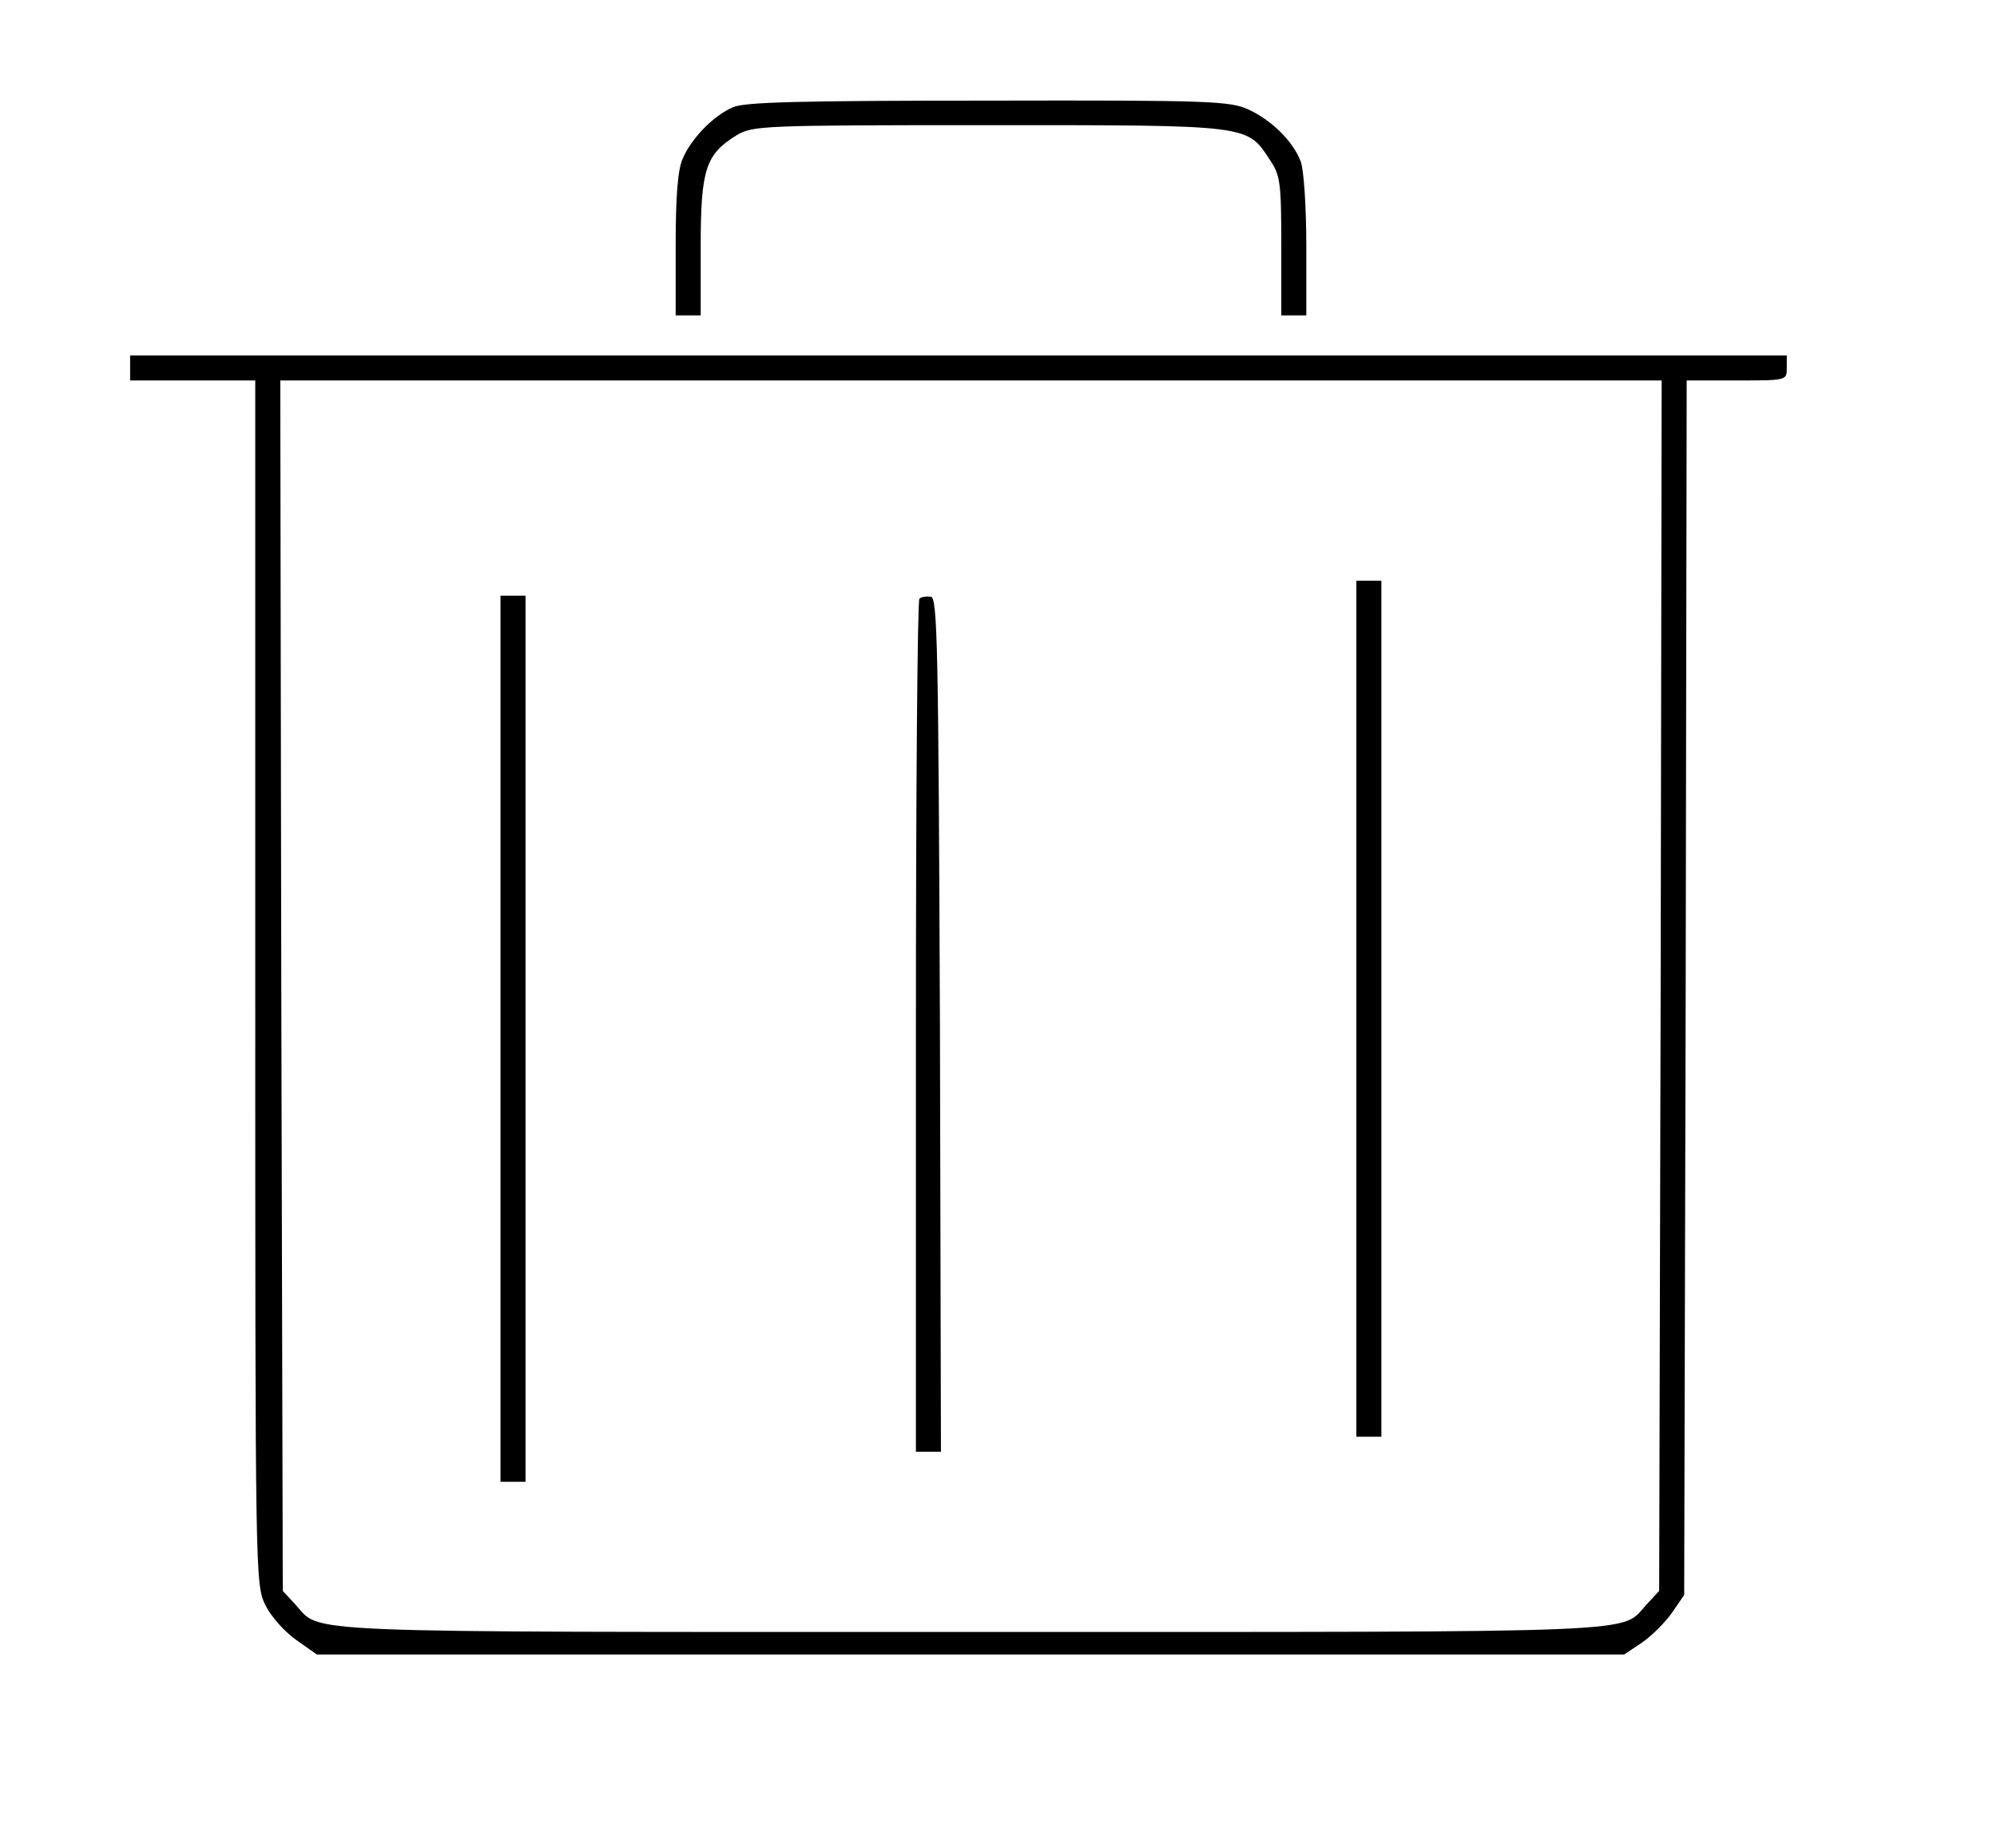
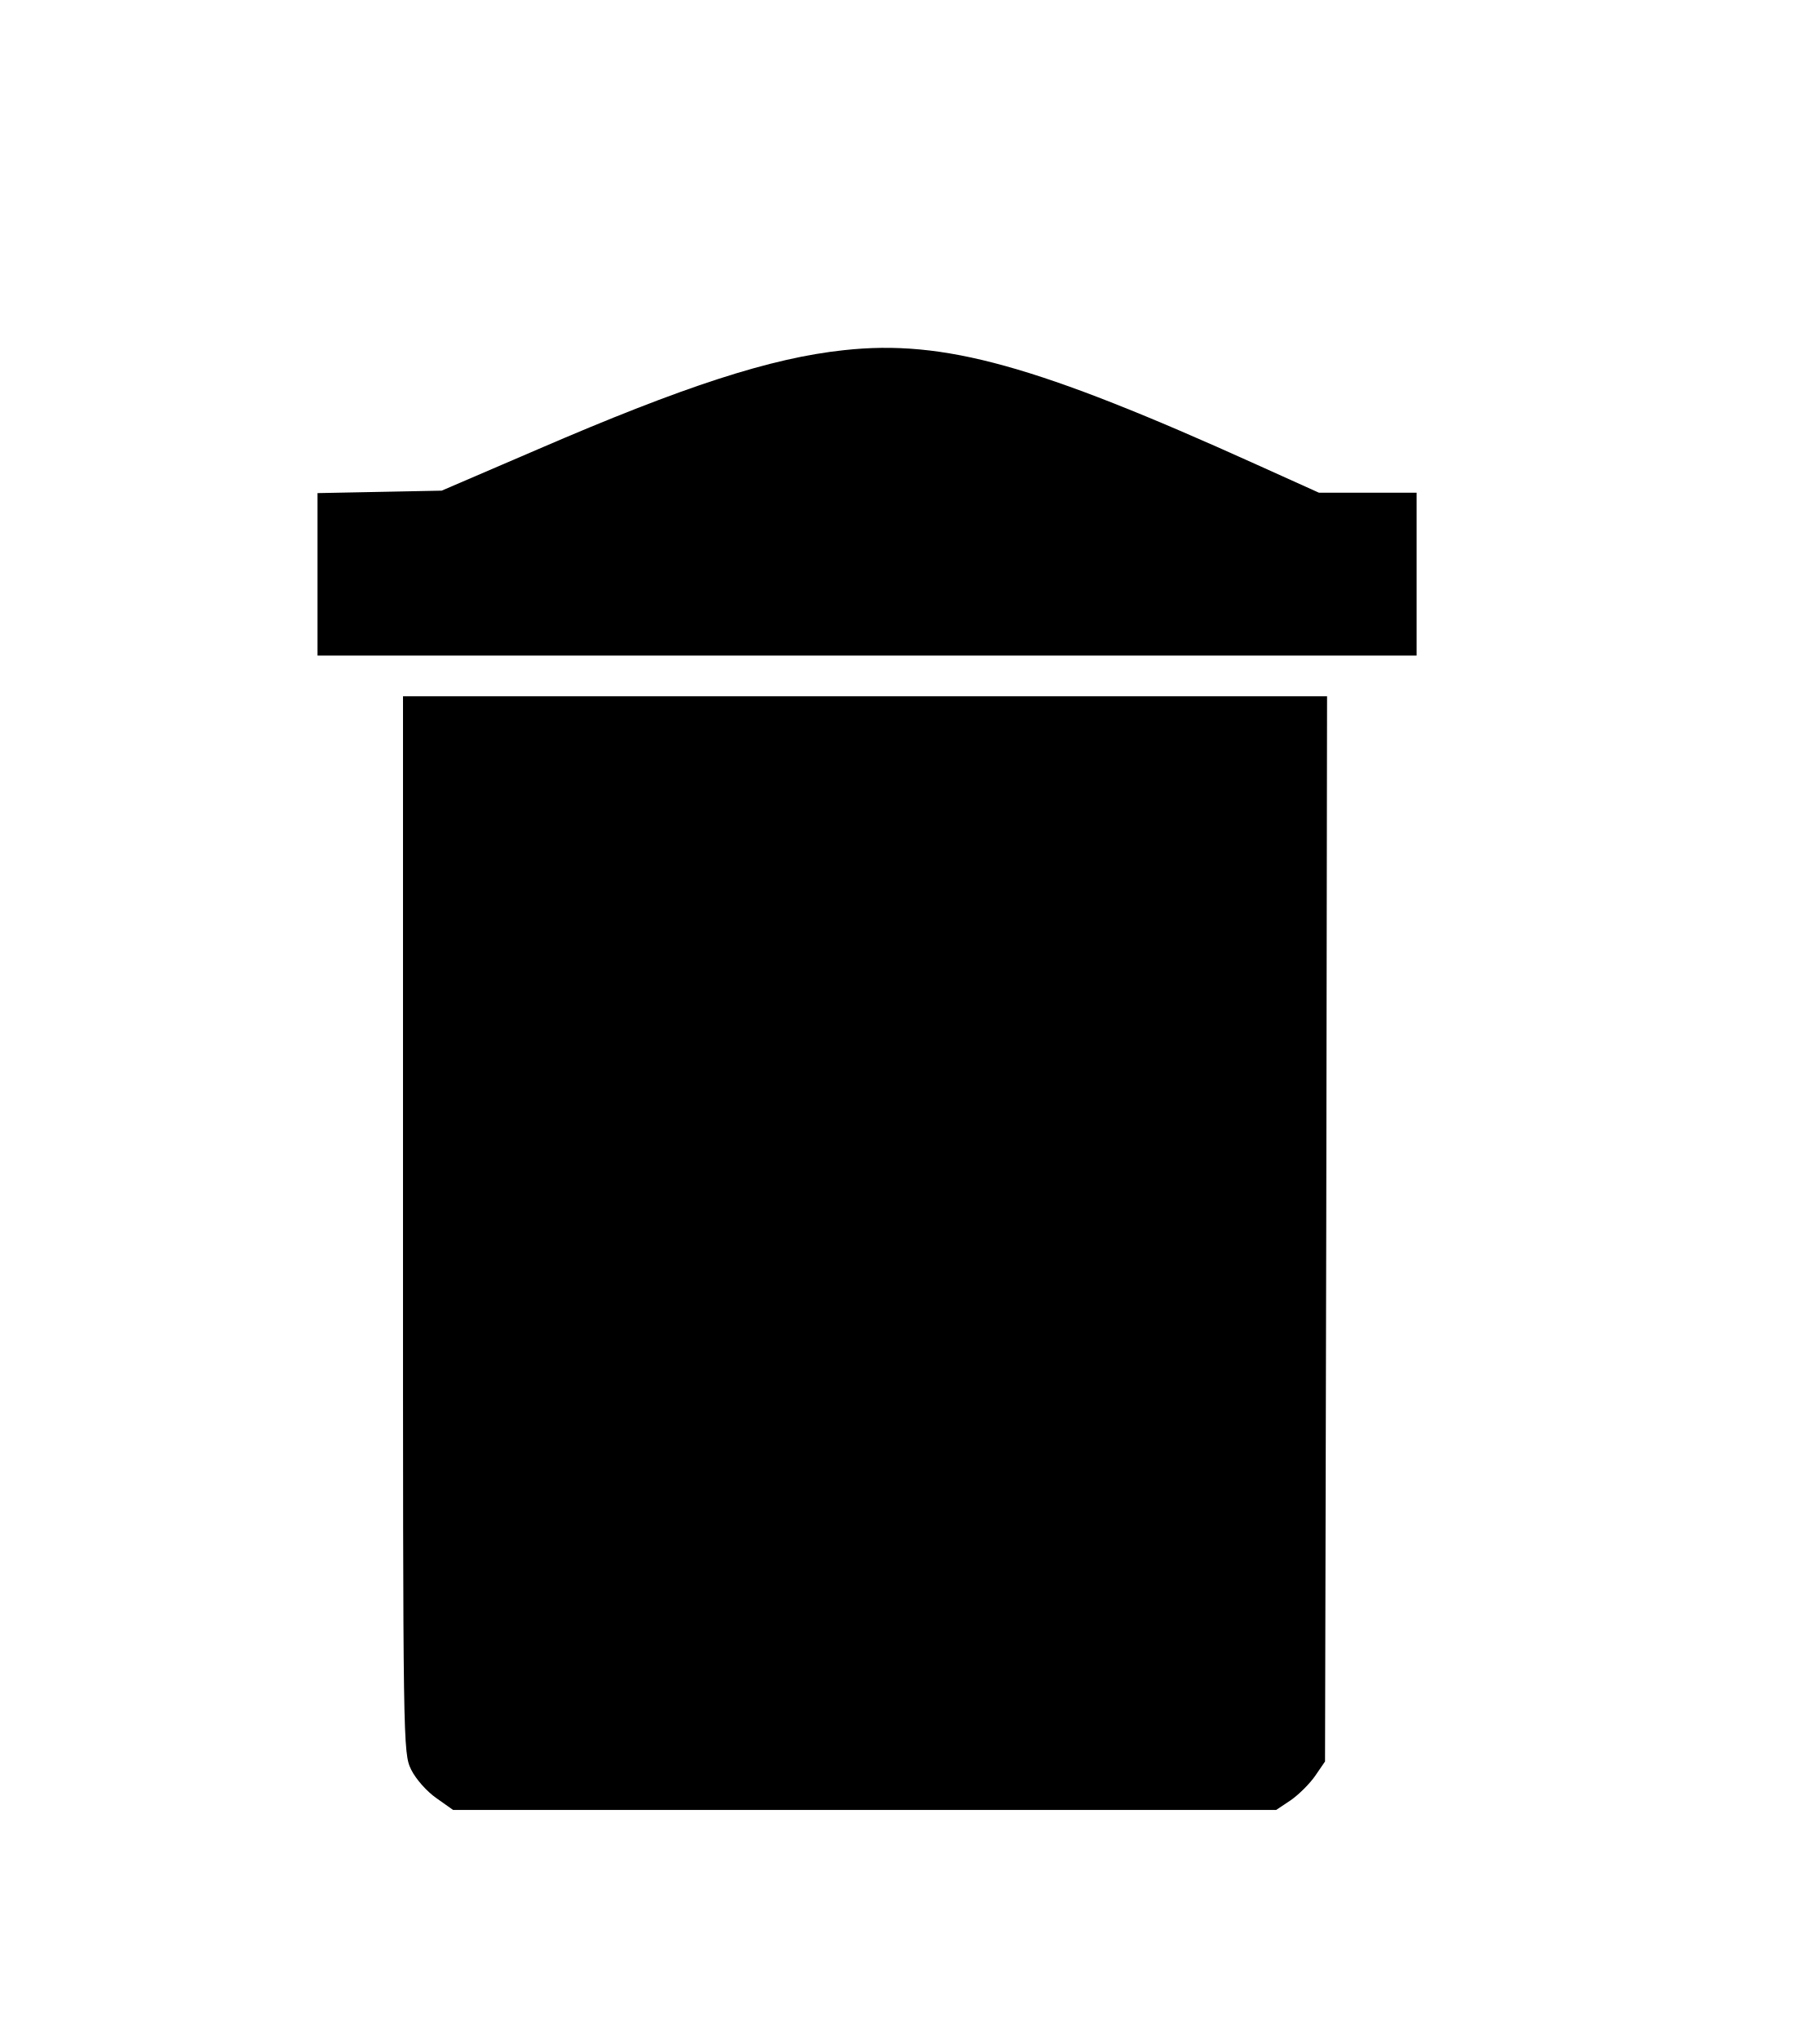
- <svg xmlns="http://www.w3.org/2000/svg" version="1.0" width="399pt" height="369pt" viewBox="0 0 399 369" preserveAspectRatio="xMidYMid meet">
-   <g transform="translate(0,369) scale(0.1,-0.1)" fill="#000000" stroke="none">
-     <path d="M1465 3476 c-40 -17 -84 -63 -101 -103 -10 -22 -14 -77 -14 -173 l0 -140 25 0 25 0 0 138 c0 154 10 184 72 222 32 19 52 20 503 20 524 0 516 1 562 -69 21 -31 23 -45 23 -172 l0 -139 25 0 25 0 0 139 c0 77 -5 152 -11 168 -15 40 -57 82 -104 104 -37 17 -74 19 -520 18 -376 0 -487 -3 -510 -13z" />
-     <path d="M260 2955 l0 -25 125 0 125 0 0 -1202 c0 -1188 0 -1202 20 -1244 12 -24 39 -54 62 -70 l41 -29 1306 0 1306 0 36 24 c20 14 47 41 60 60 l24 35 3 1213 2 1213 100 0 c100 0 100 0 100 25 l0 25 -1655 0 -1655 0 0 -25z m3058 -1234 l-3 -1209 -25 -27 c-54 -58 30 -55 -1350 -55 -1380 0 -1296 -3 -1350 55 l-25 27 -3 1209 -2 1209 1380 0 1380 0 -2 -1209z" />
-     <path d="M2710 1675 l0 -855 25 0 25 0 0 855 0 855 -25 0 -25 0 0 -855z" />
-     <path d="M1000 1615 l0 -885 25 0 25 0 0 885 0 885 -25 0 -25 0 0 -885z" />
-     <path d="M1837 2494 c-4 -4 -7 -389 -7 -856 l0 -848 25 0 25 0 -2 852 c-3 761 -5 853 -18 856 -9 1 -19 0 -23 -4z" />
+ <svg xmlns="http://www.w3.org/2000/svg" version="1.0" width="447pt" height="501pt" viewBox="0 0 447 501" preserveAspectRatio="xMidYMid meet">
+   <g transform="translate(0,501) scale(0.1,-0.1)" fill="#000000" stroke="none">
+     <path d="M2073 4150 c-179 -19 -392 -88 -753 -244 l-235 -101 -152 -3 -153 -3 0 -199 0 -200 1350 0 1350 0 0 200 0 200 -120 0 -120 0 -153 69 c-540 244 -768 308 -1014 281z" />
+     <path d="M990 2003 c0 -1284 0 -1297 20 -1339 12 -24 39 -54 62 -70 l41 -29 1011 0 1011 0 36 24 c20 14 47 41 60 60 l24 35 3 1308 2 1308 -1135 0 -1135 0 0 -1297z" />
  </g>
</svg>
